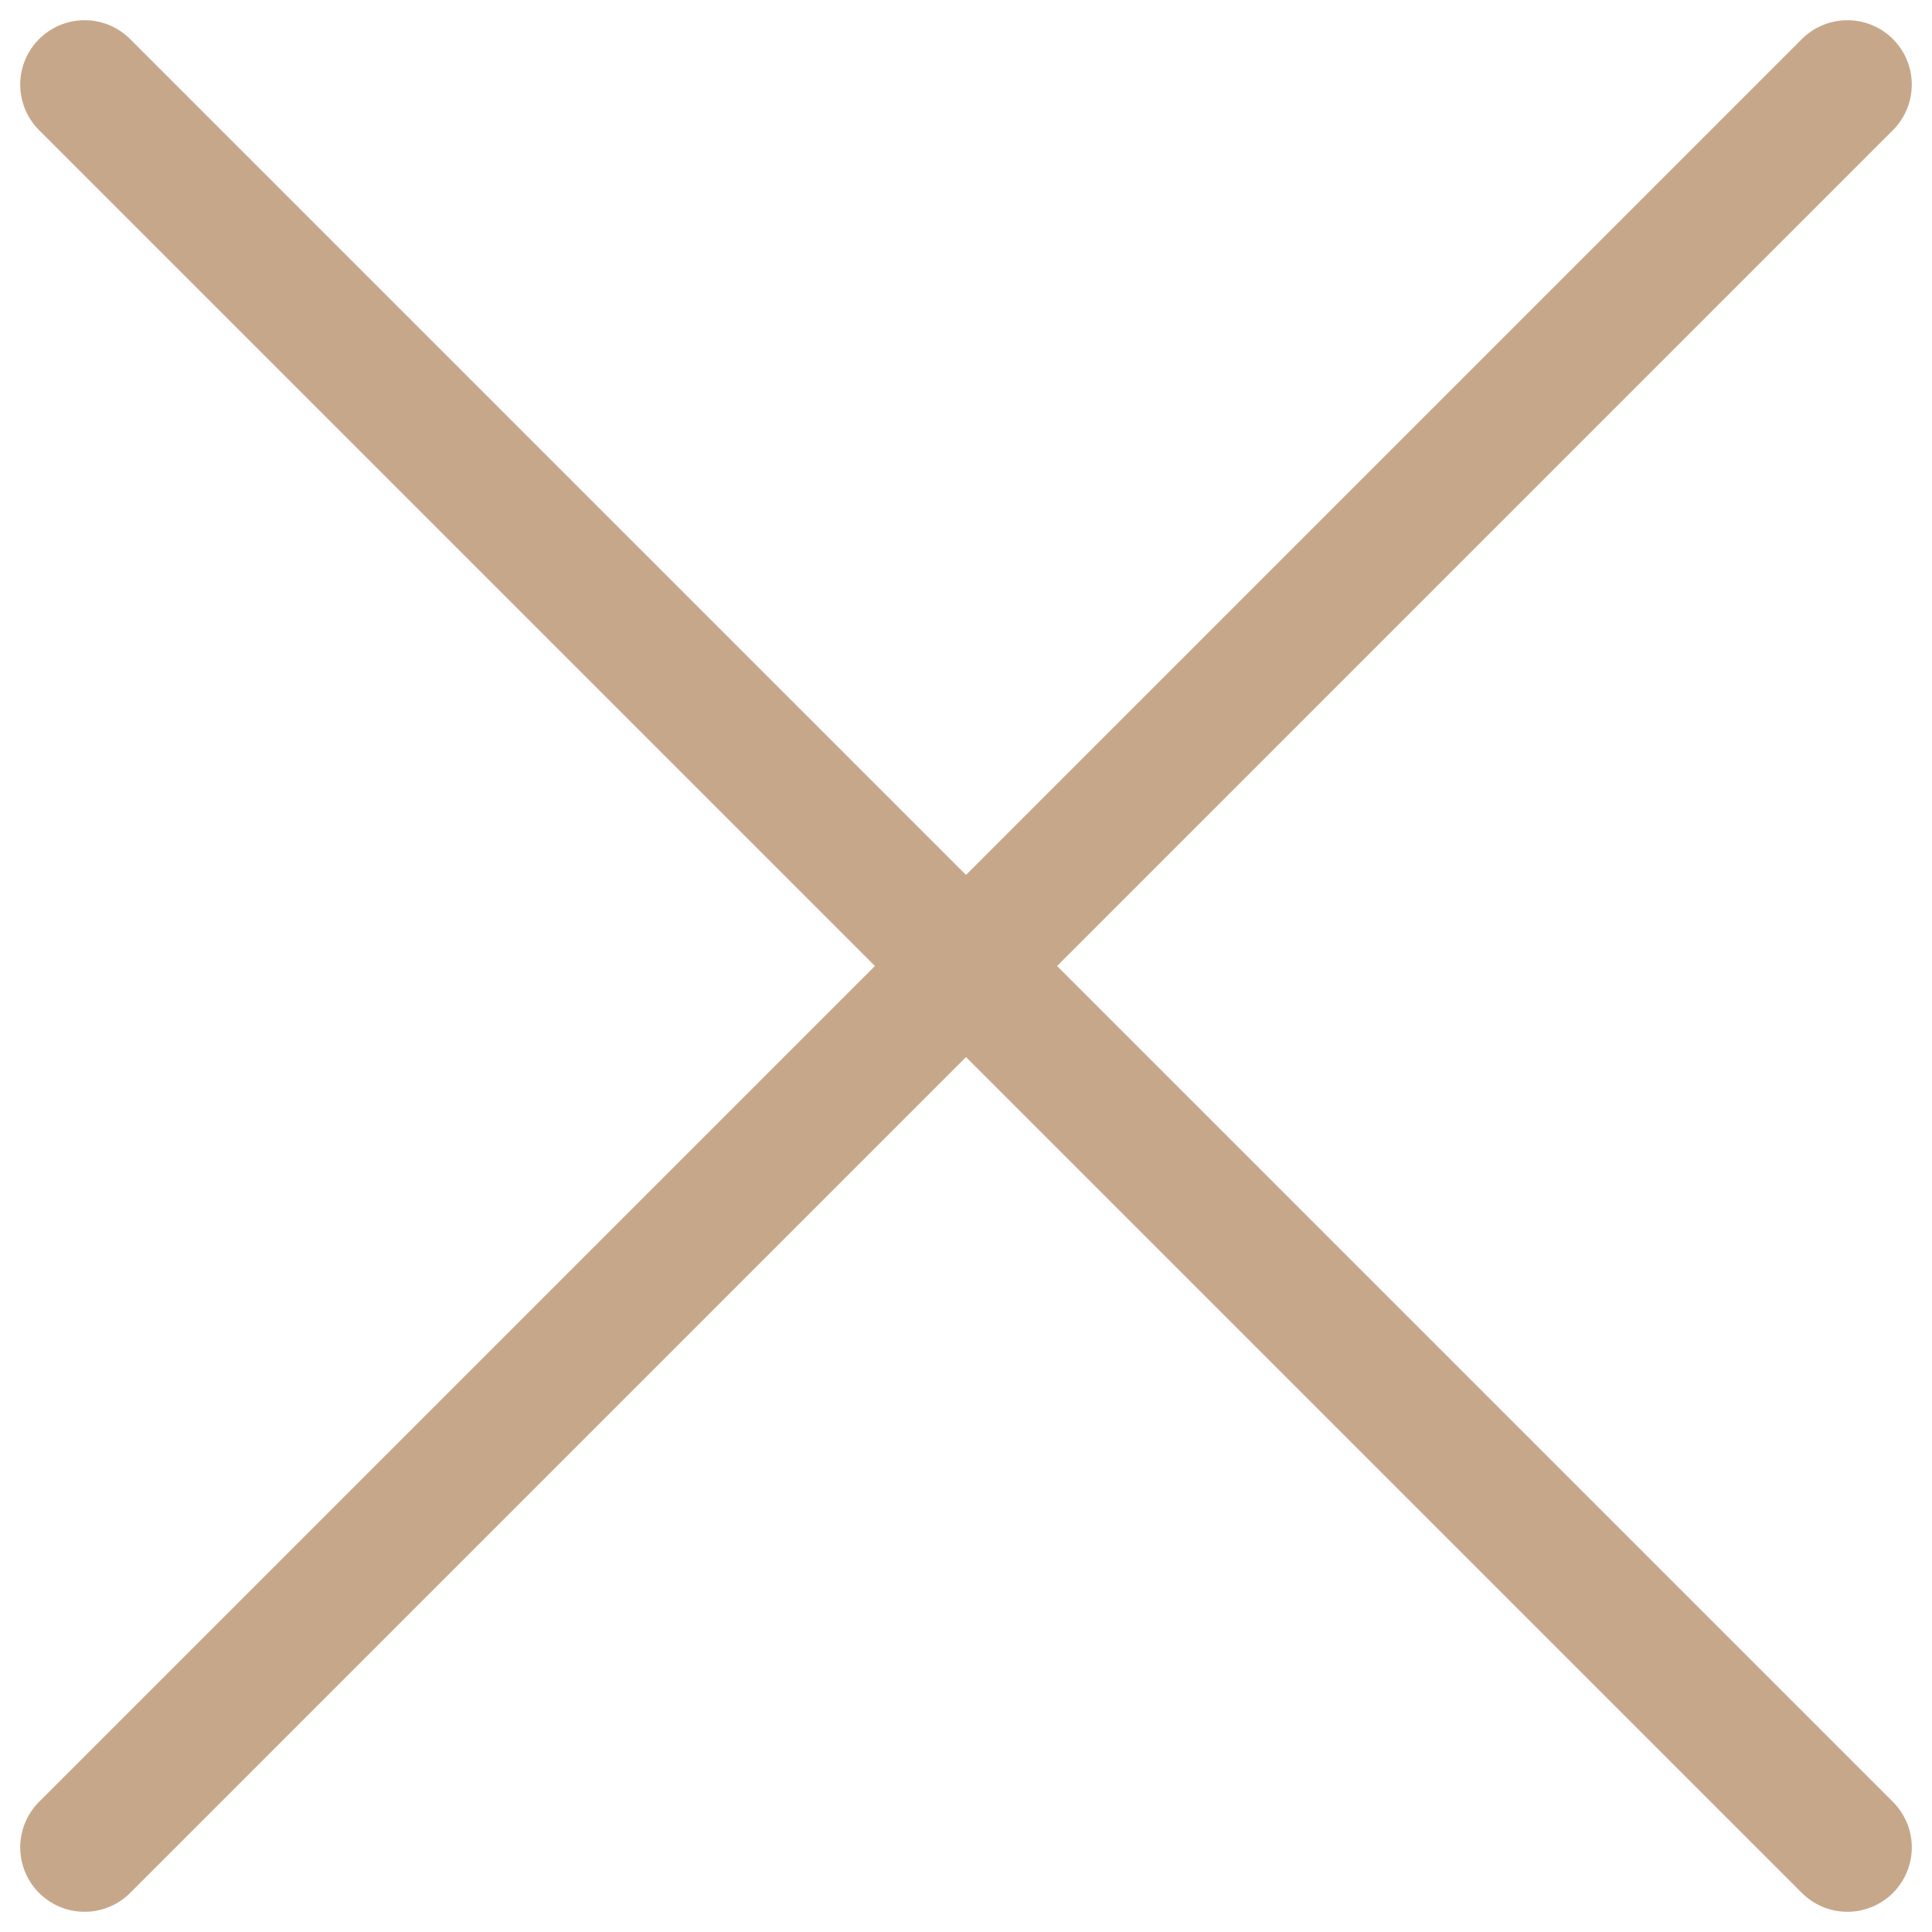
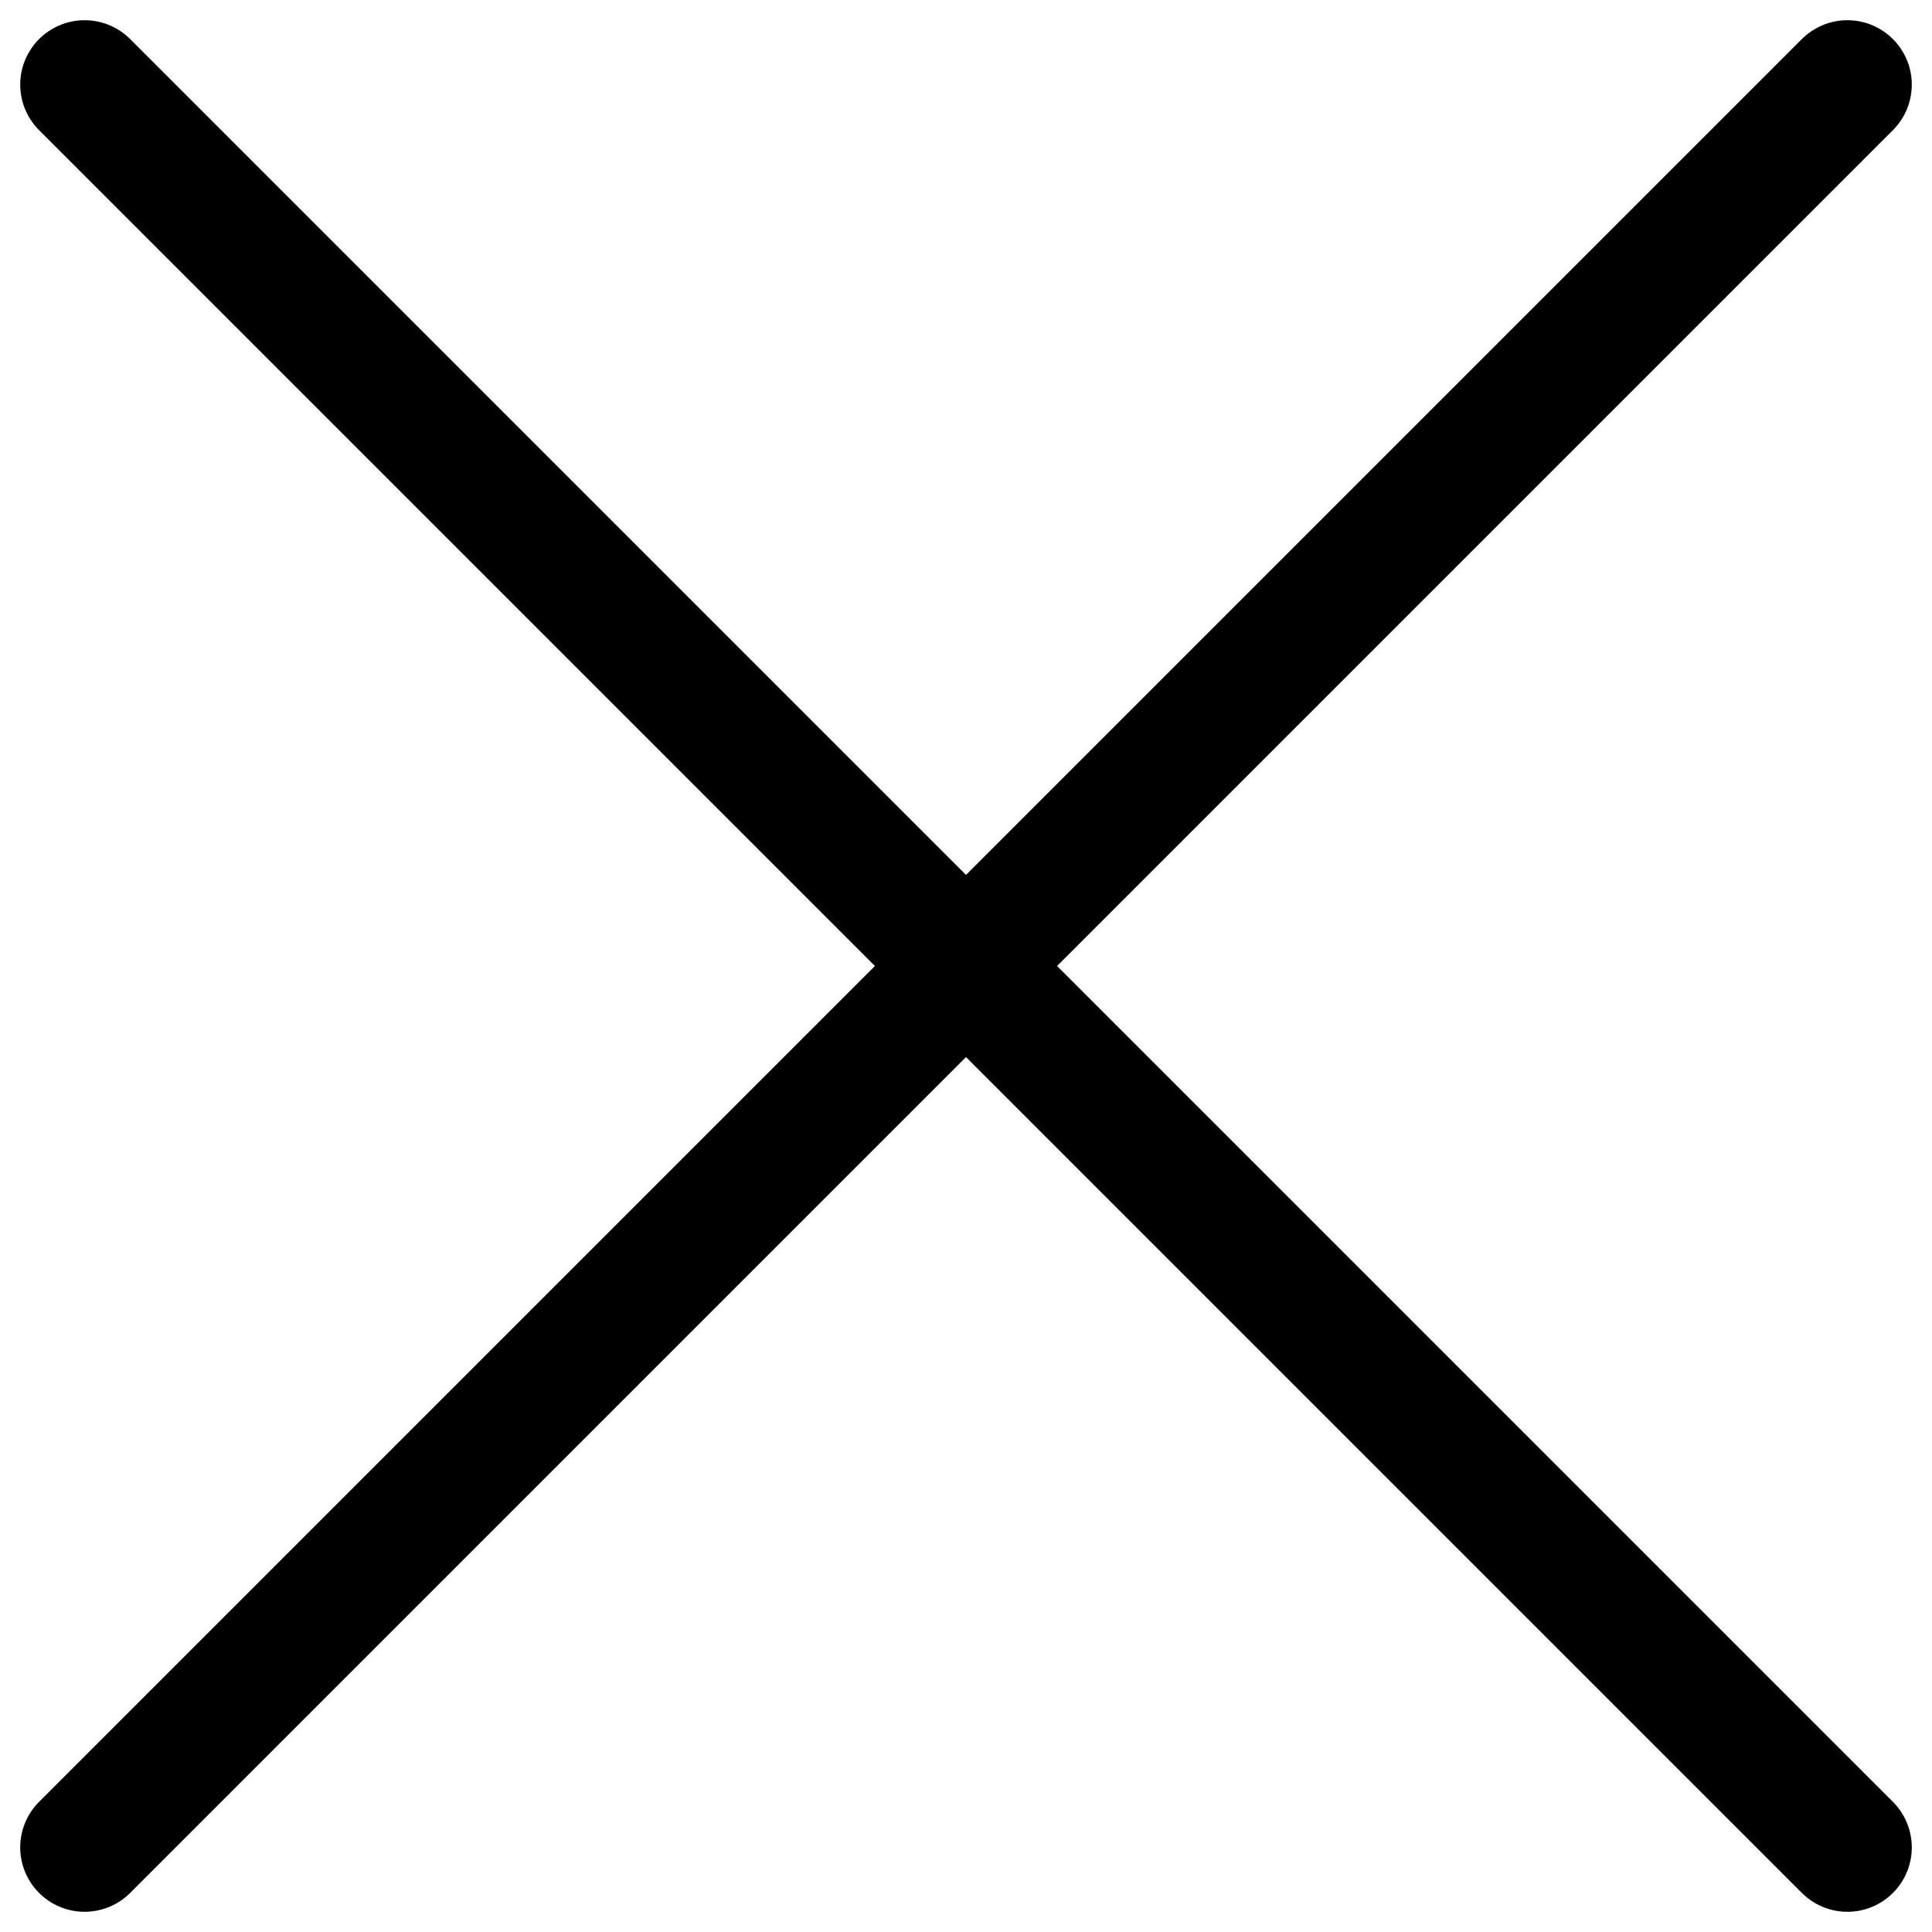
<svg xmlns="http://www.w3.org/2000/svg" viewBox="0 0 39 39" fill="none">
-   <path d="M37.292 1.708L1.708 37.292M1.708 1.708L37.292 37.292" stroke="#C7A78A" stroke-width="2.6" stroke-linecap="round" stroke-linejoin="round" />
+   <path d="M37.292 1.708L1.708 37.292M1.708 1.708L37.292 37.292" stroke="currentColor" stroke-width="2.6" stroke-linecap="round" stroke-linejoin="round" />
</svg>
